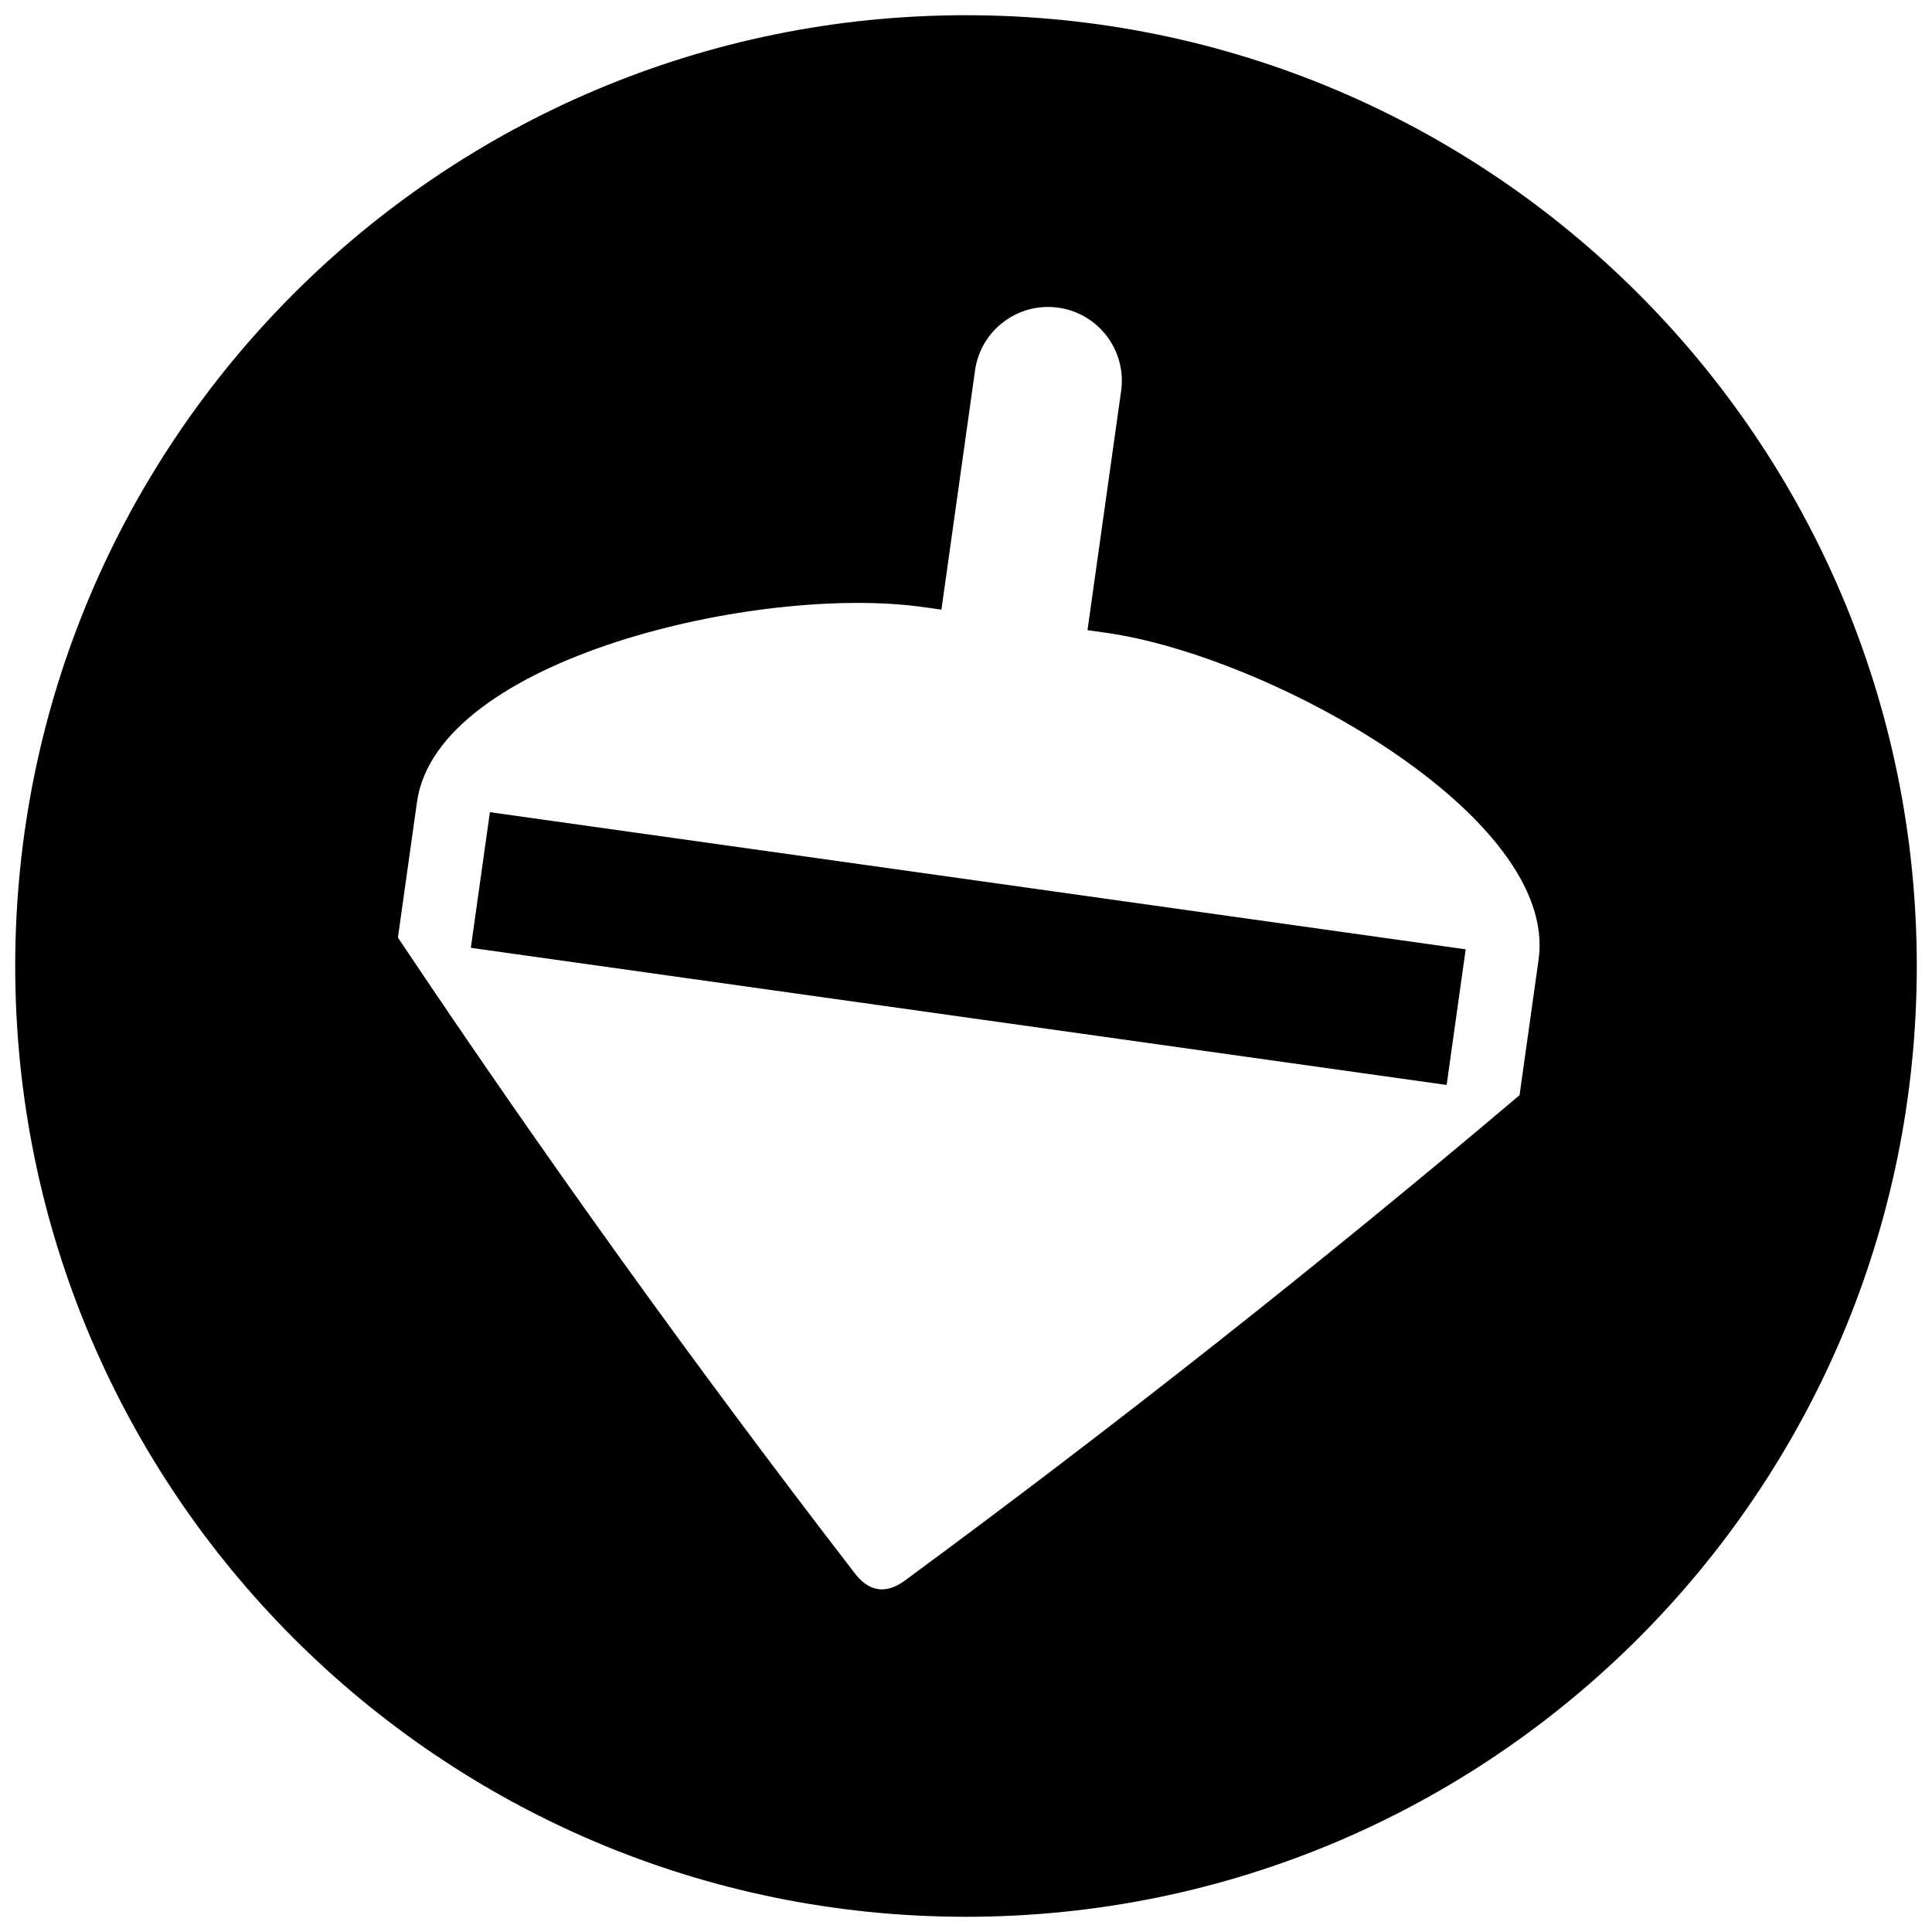
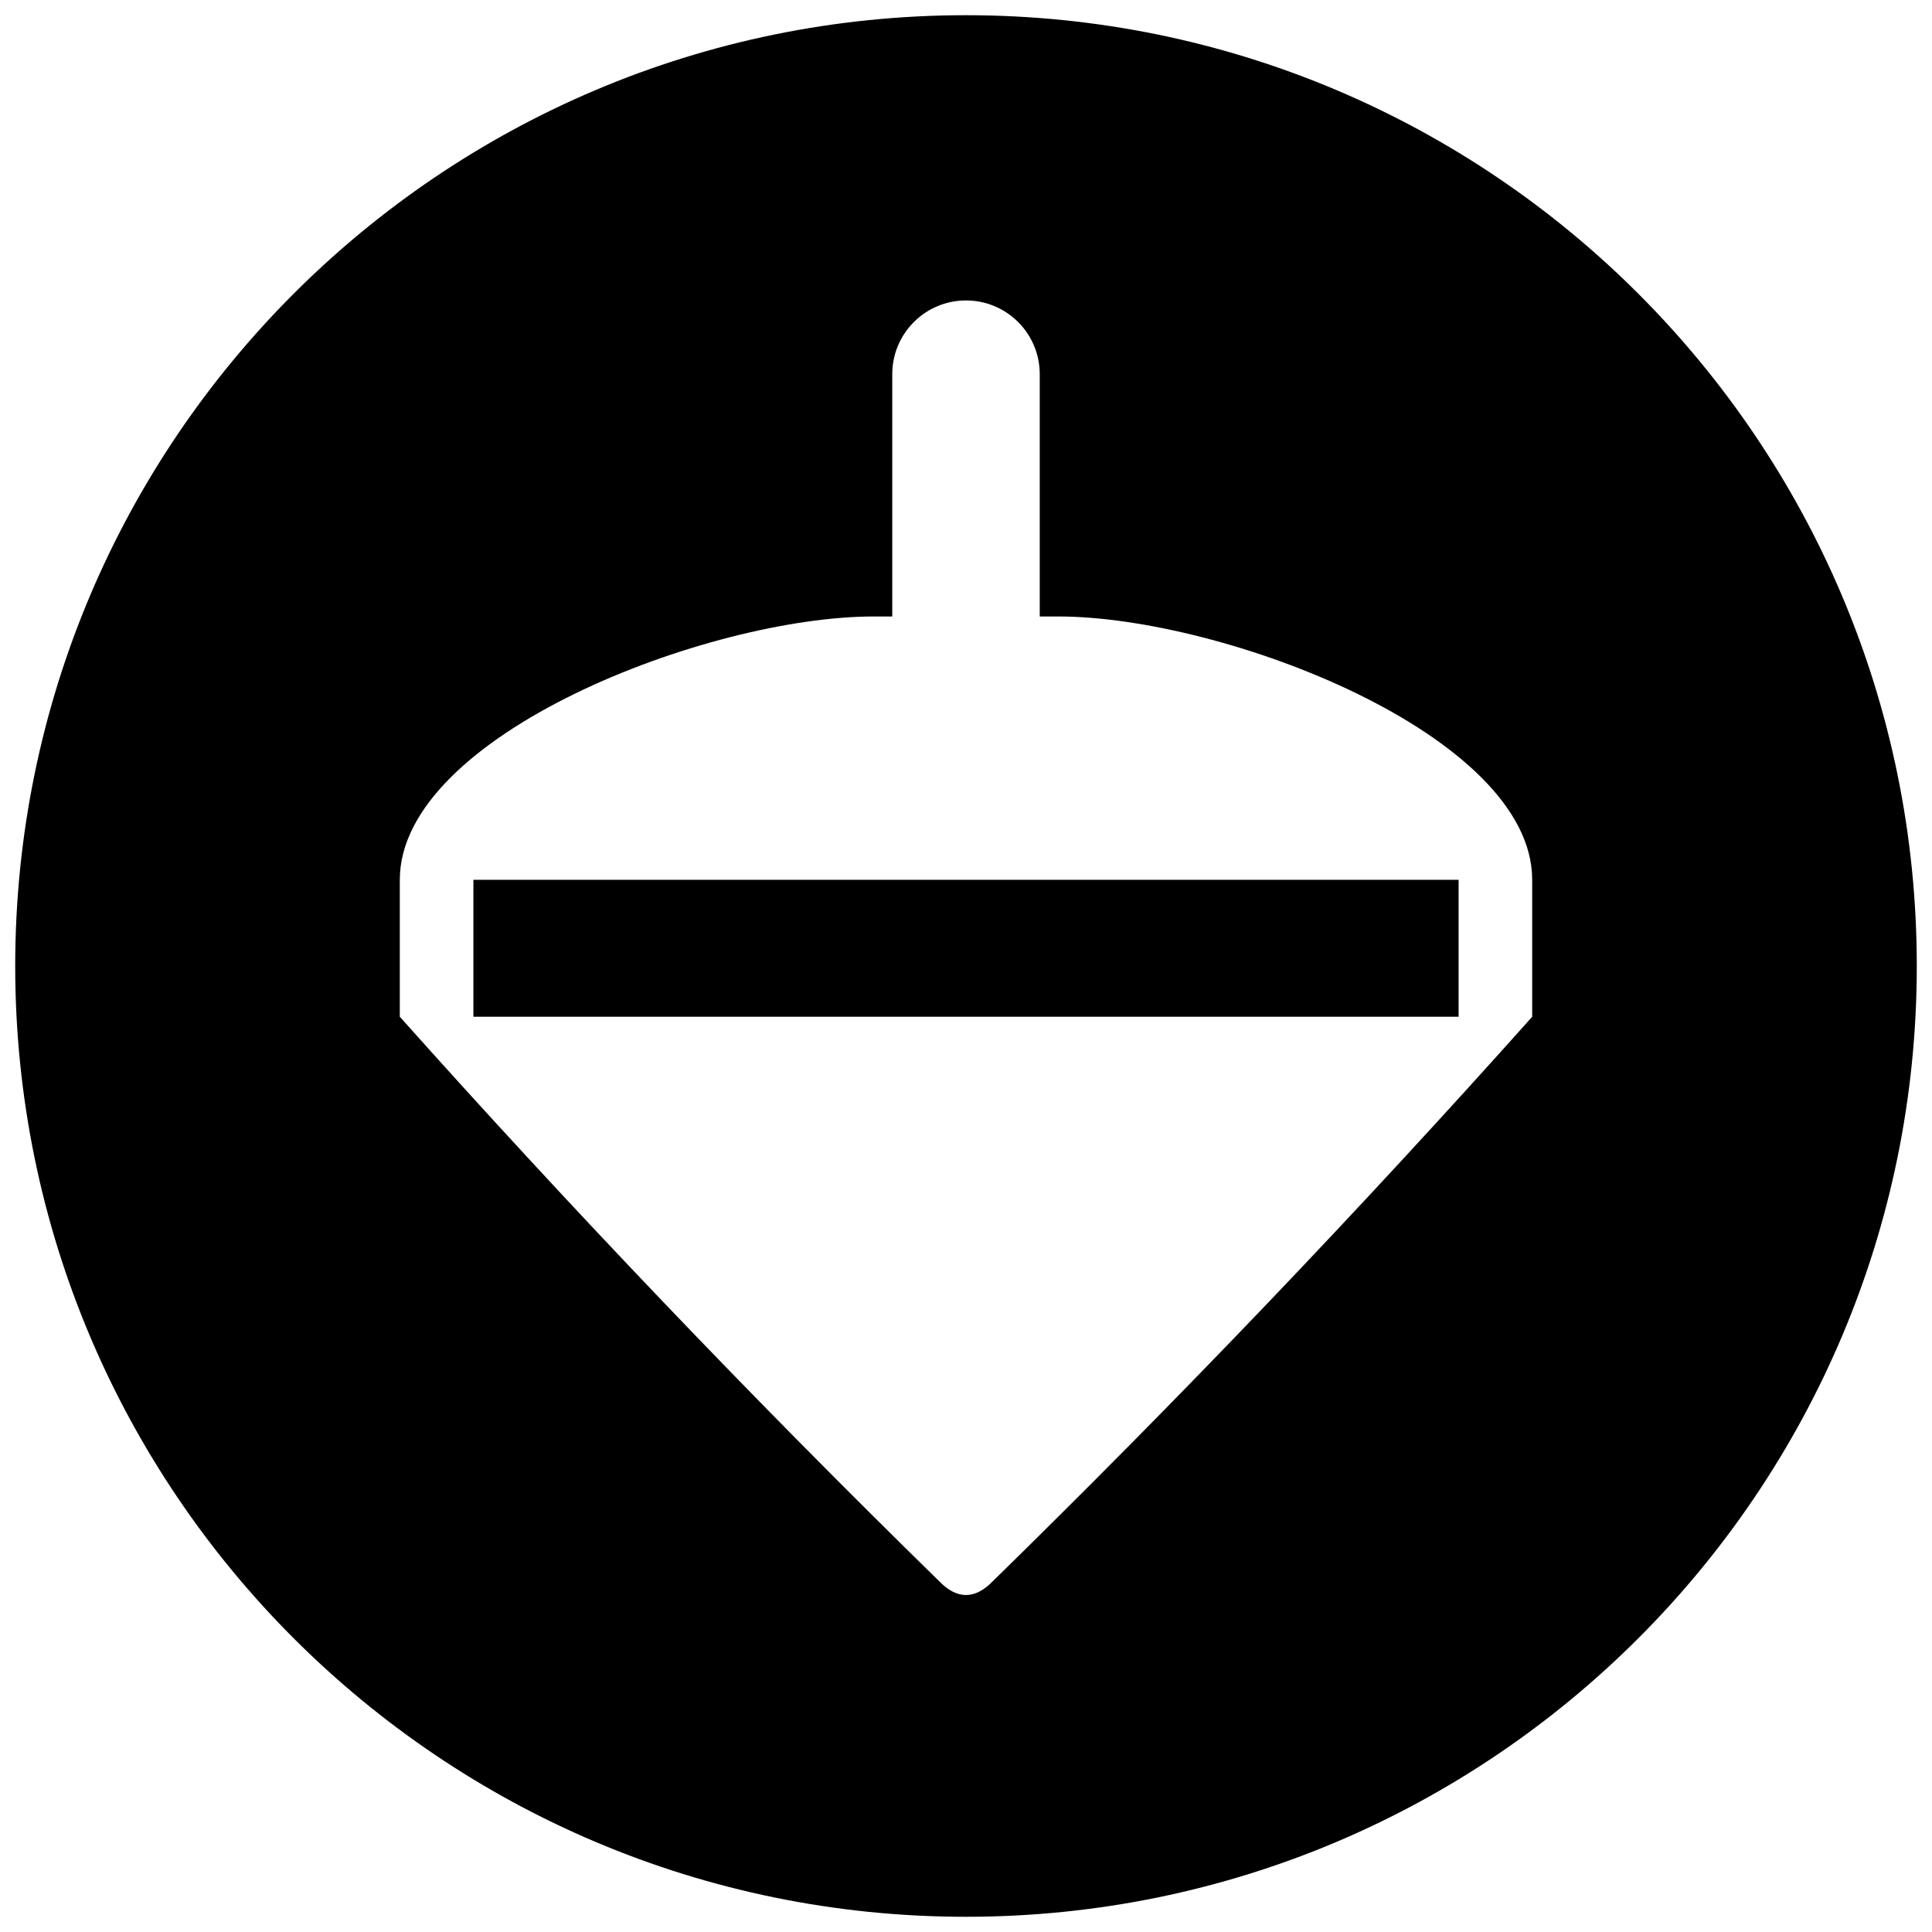
<svg xmlns="http://www.w3.org/2000/svg" viewBox="-508 -508 1016 1016" width="1000" height="1000" role="img" aria-label="Play Before Pixels">
-   <path fill="#000000" fill-rule="evenodd" d="M-500 0A500 500 0 1 0 500 0A500 500 0 1 0 -500 0ZM-298.74 -14.95L-288.71 -86.28C-278.11 -161.72 -108.94 -200.9 -22.53 -188.75L-12.92 -187.4L4.81 -313.6A38.79 38.79 0 0 1 81.63 -302.8L63.89 -176.6L73.49 -175.26C159.91 -163.11 311.72 -78.83 301.12 -3.38L291.1 67.94Q134.4 200.53 -30.89 322.25Q-47.2 335.13 -59.32 318.26Q-184.65 155.69 -298.74 -14.95ZM-250.37 -80.89L262.78 -8.77L252.76 62.56L-260.4 -9.56Z" />
+   <path fill="#000000" fill-rule="evenodd" d="M-500 0A500 500 0 1 0 500 0A500 500 0 1 0 -500 0ZM-297.75 26.69L-297.75 -45.32C-297.75 -121.49 -135.72 -183.81 -48.47 -183.81L-38.78 -183.81L-38.78 -311.22A38.78 38.78 0 0 1 38.78 -311.22L38.78 -183.81L48.47 -183.81C135.72 -183.81 297.75 -121.49 297.75 -45.32L297.75 26.69Q161.06 179.77 14.35 323.28Q0 338.3 -14.35 323.28Q-161.06 179.77 -297.75 26.69ZM-259.05 -45.32L259.05 -45.32L259.05 26.69L-259.05 26.69Z" />
</svg>
